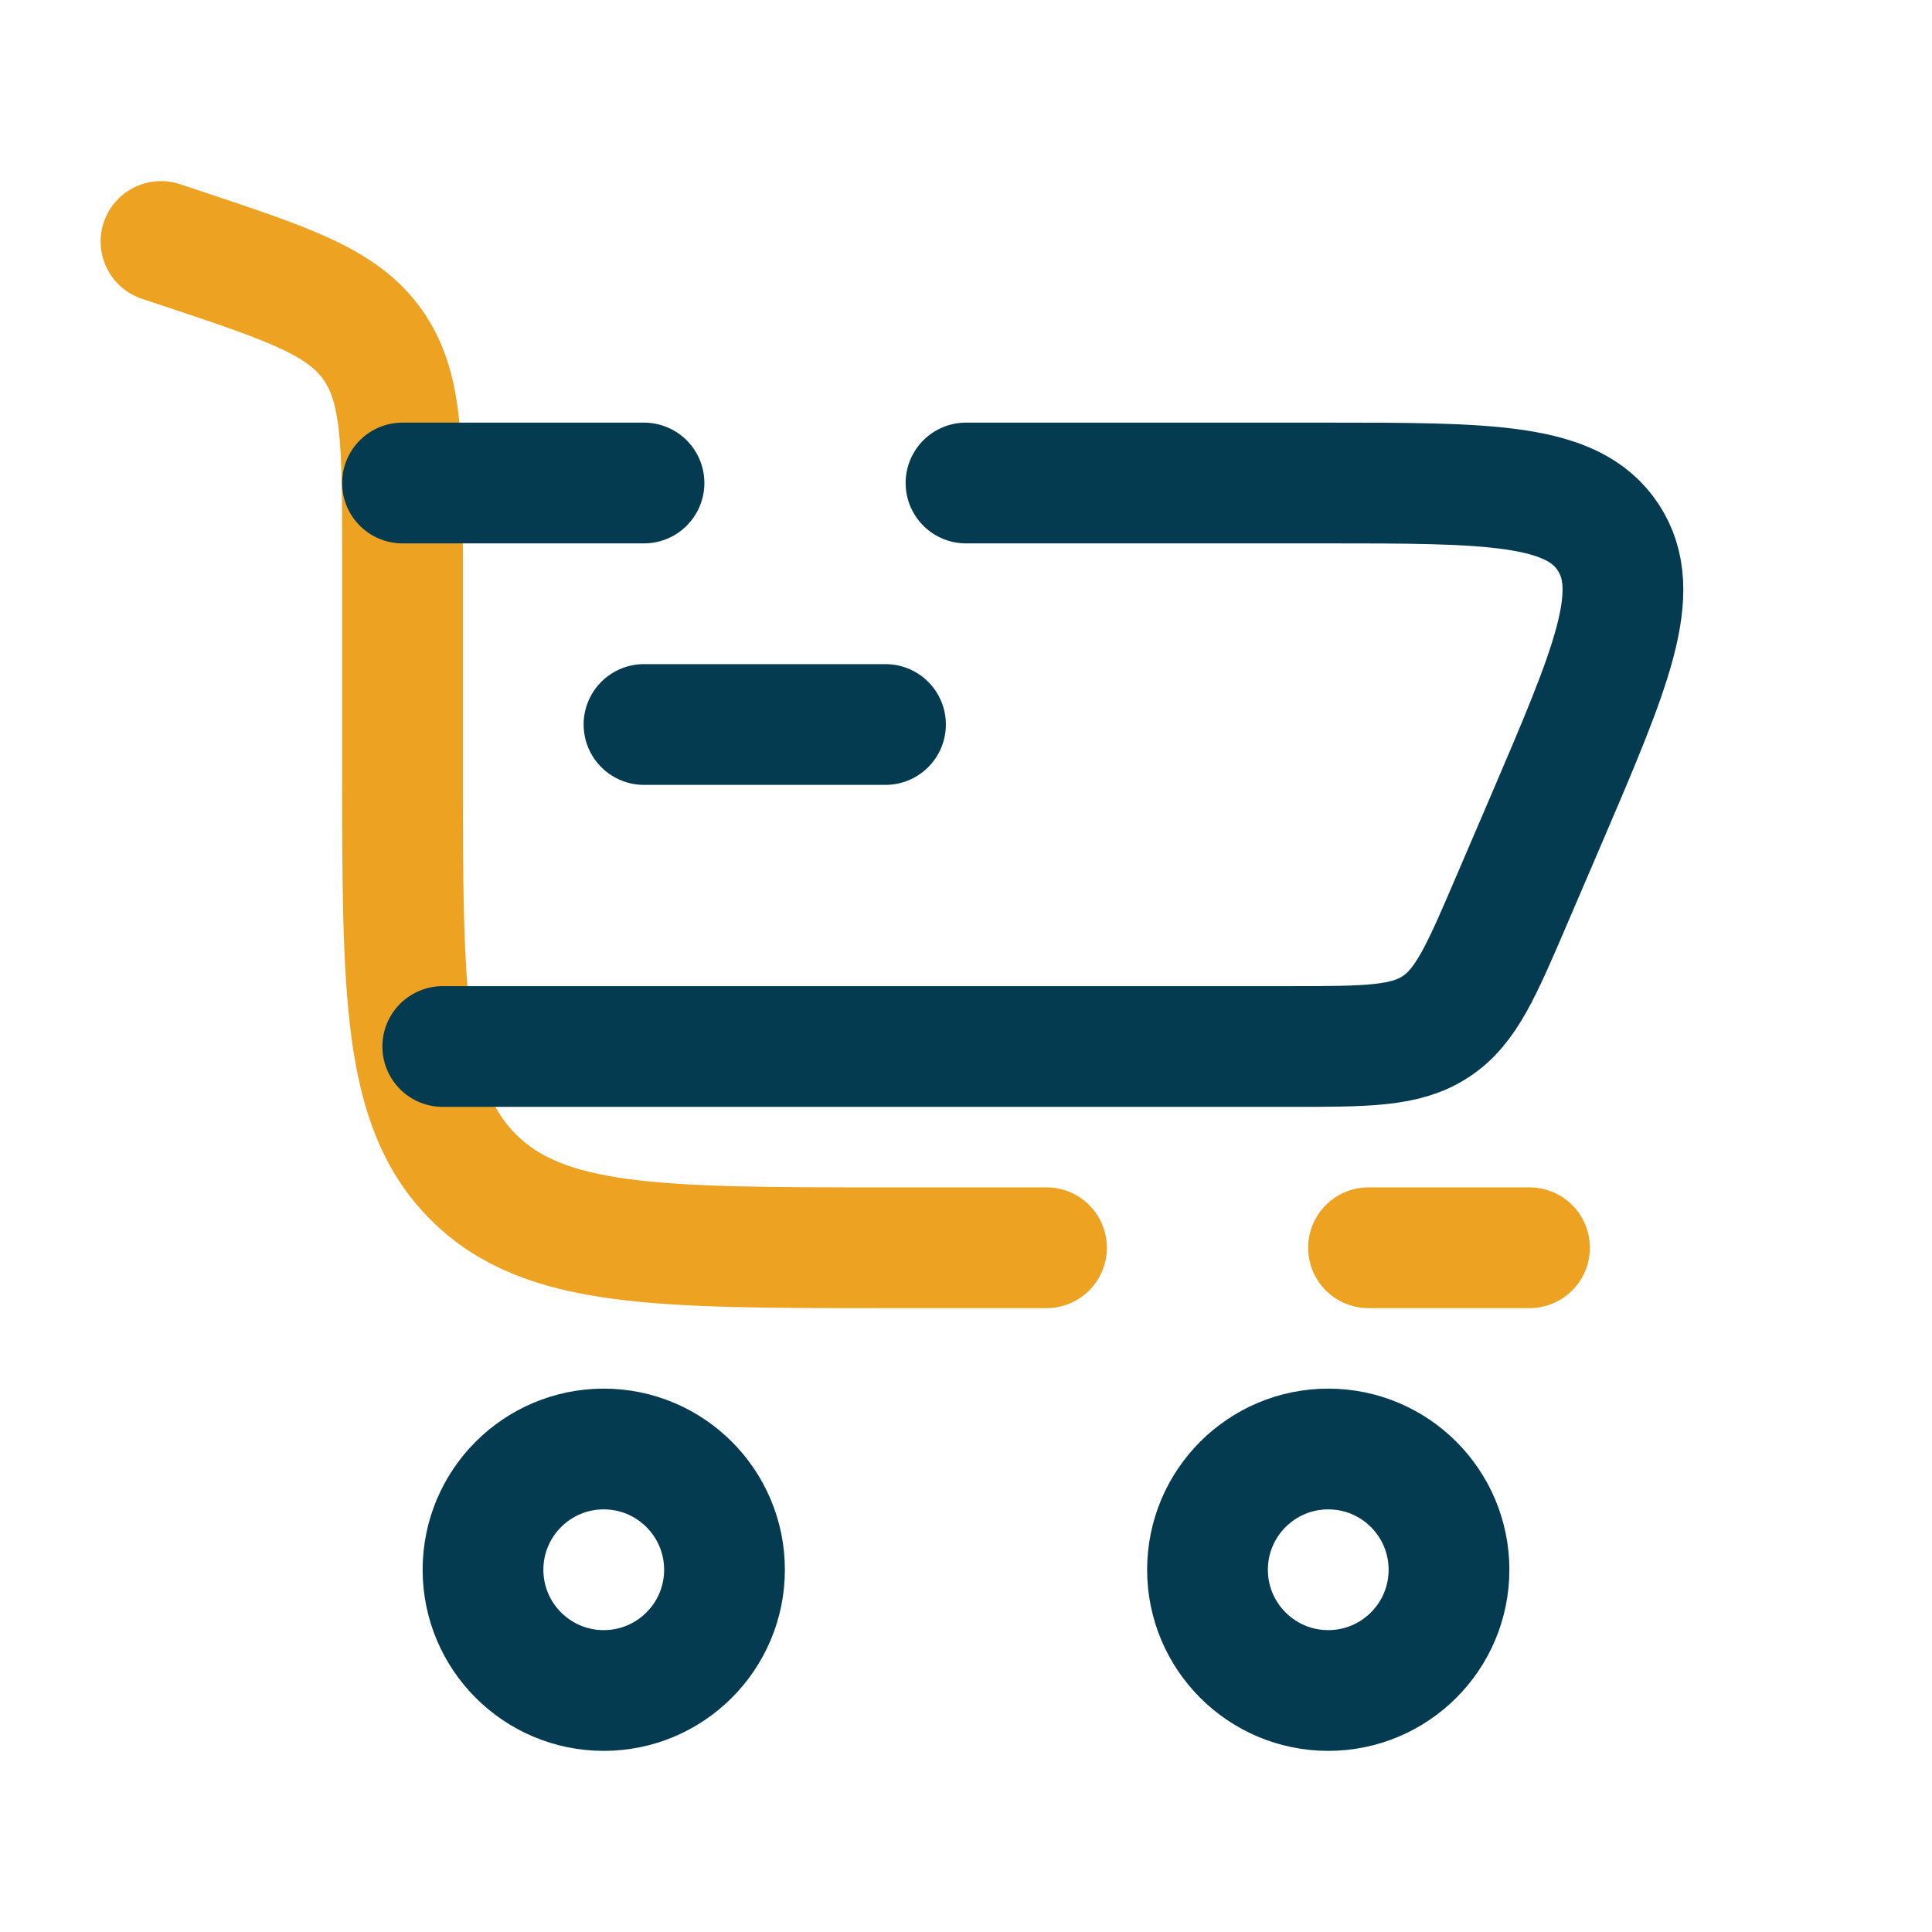
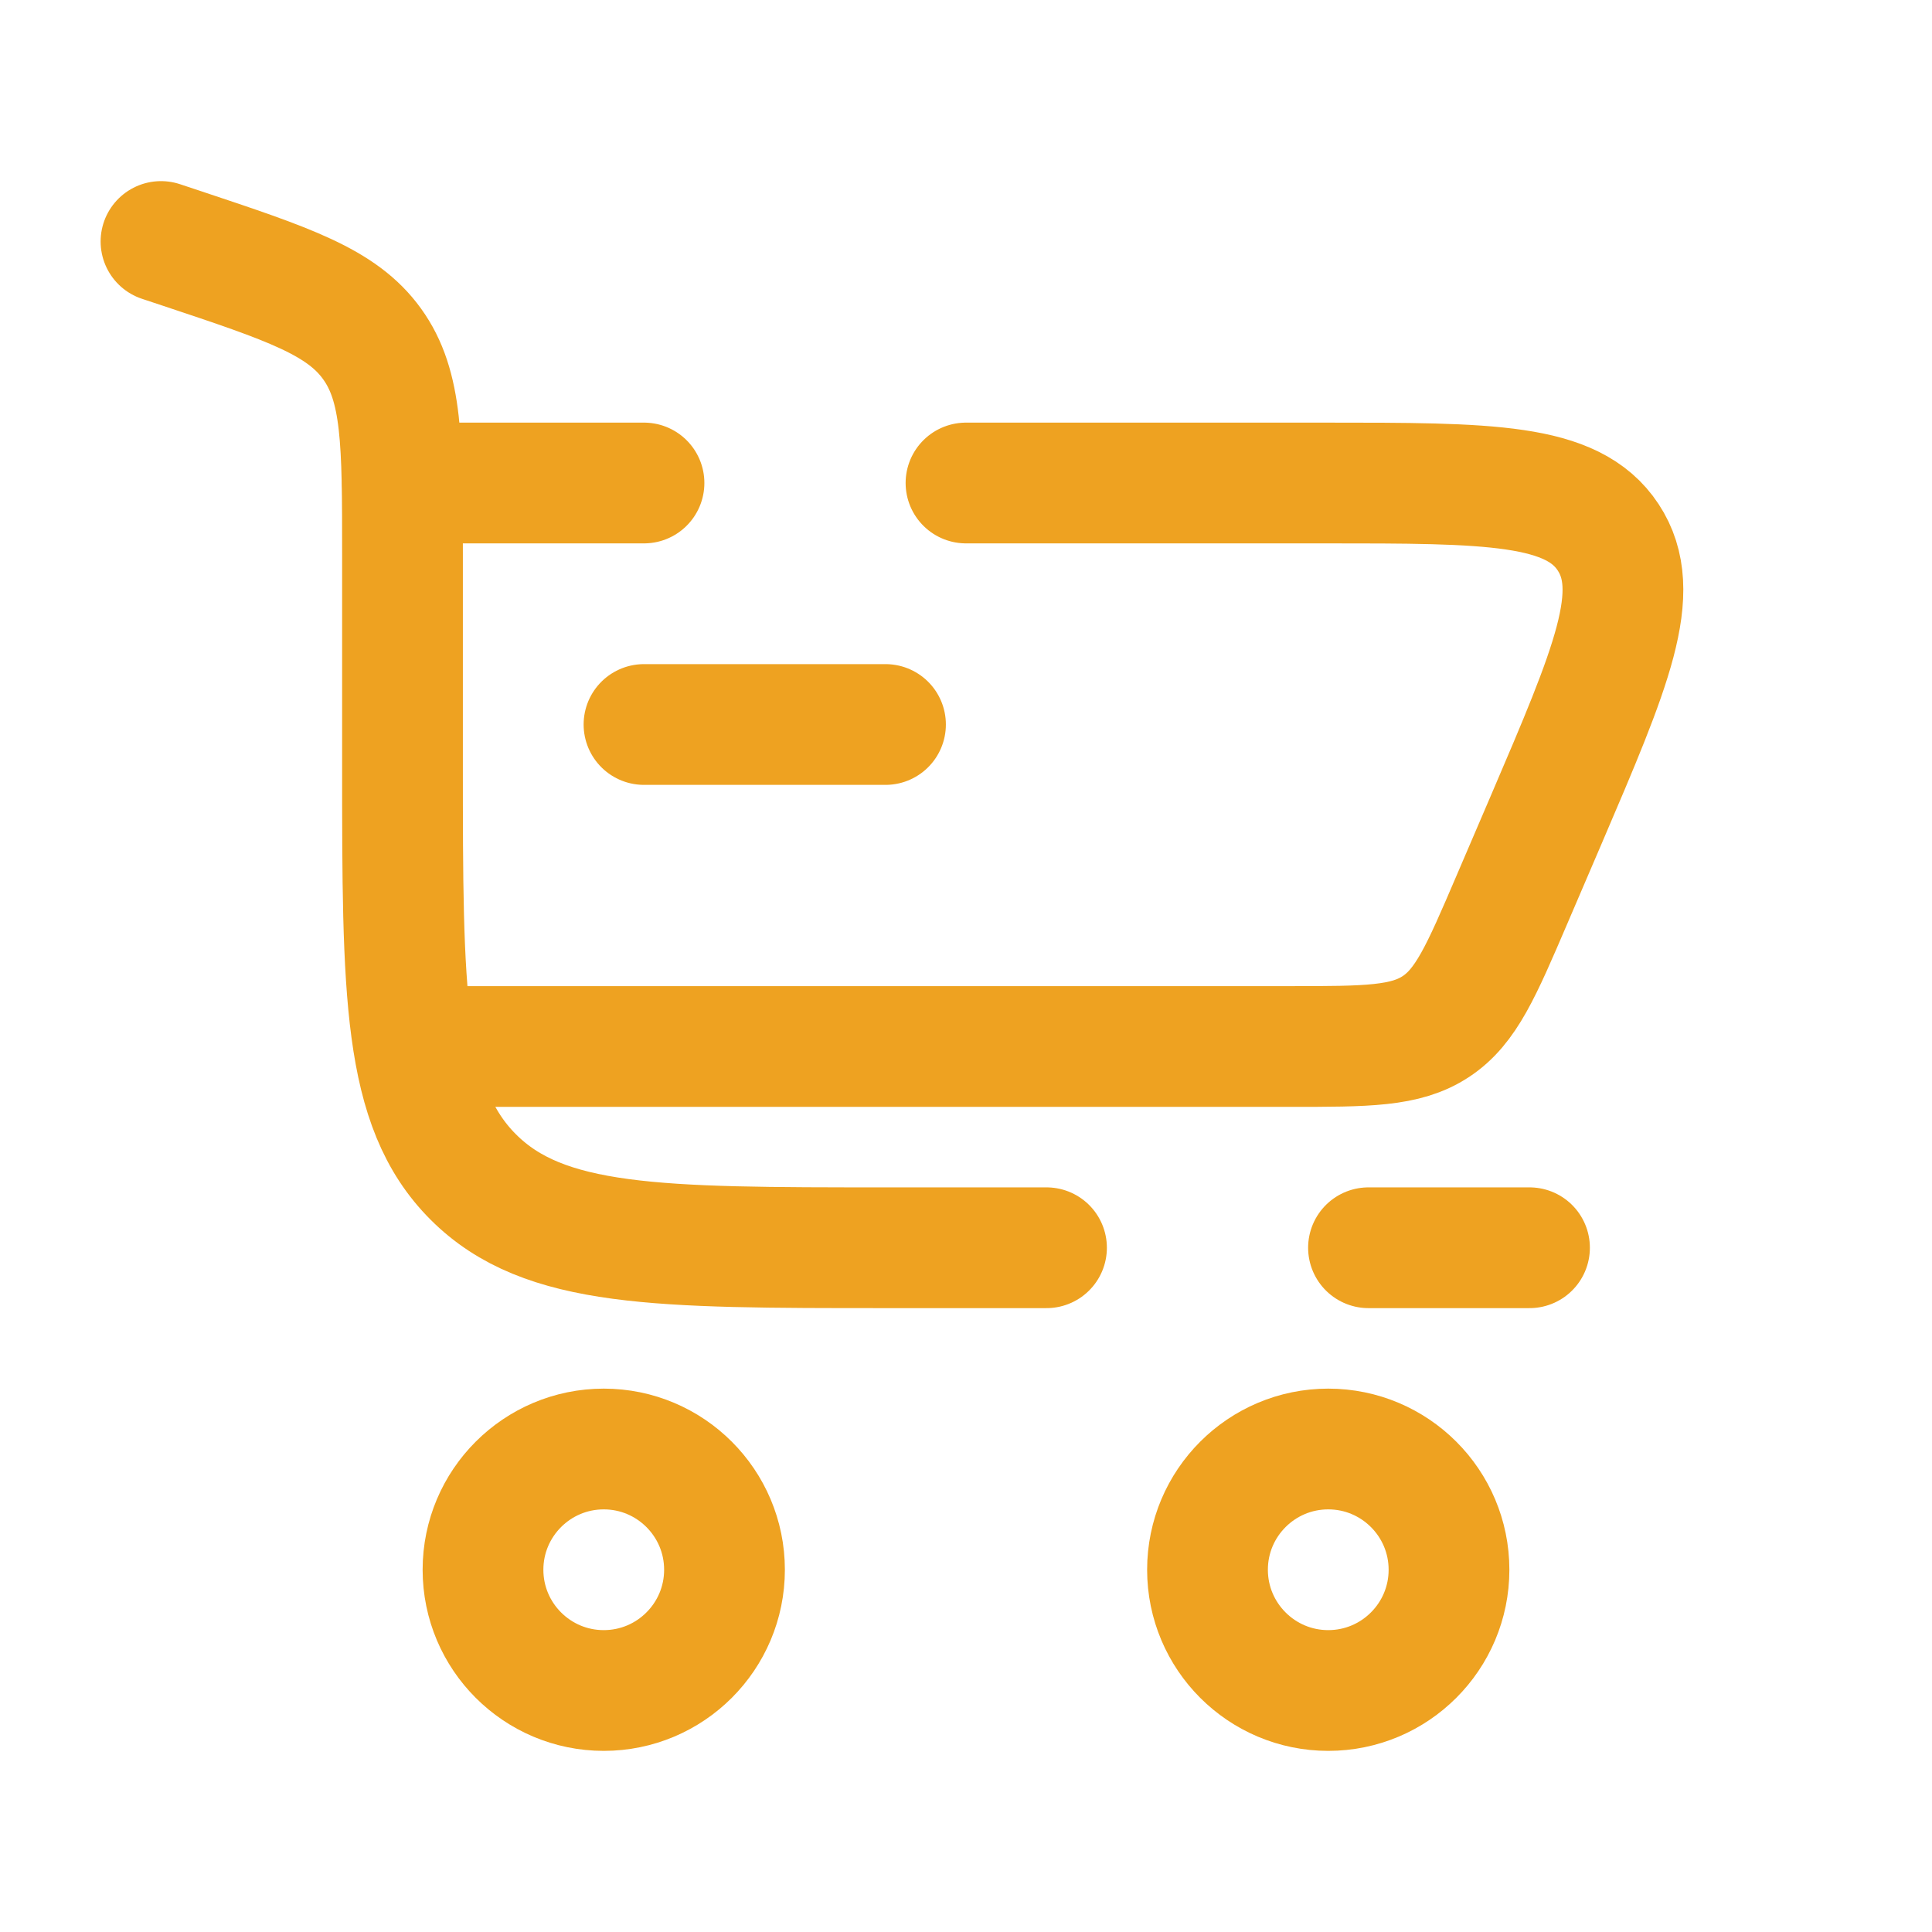
<svg xmlns="http://www.w3.org/2000/svg" width="800px" height="800px" viewBox="0 0 24 24" fill="none">
-   <path d="M7.5 18C8.328 18 9 18.672 9 19.5C9 20.328 8.328 21 7.5 21C6.672 21 6 20.328 6 19.5C6 18.672 6.672 18 7.5 18Z" stroke="#053b50" stroke-width="1.5" />
-   <path d="M16.5 18C17.328 18 18 18.672 18 19.5C18 20.328 17.328 21 16.5 21C15.672 21 15 20.328 15 19.5C15 18.672 15.672 18 16.5 18Z" stroke="#053b50" stroke-width="1.5" />
-   <path d="M11 9H8" stroke="#053b50" stroke-width="1.5" stroke-linecap="round" />
+   <path d="M7.5 18C8.328 18 9 18.672 9 19.5C9 20.328 8.328 21 7.5 21C6.672 21 6 20.328 6 19.5C6 18.672 6.672 18 7.5 18Z" stroke="#eea221" stroke-width="1.5" />
+   <path d="M16.5 18C17.328 18 18 18.672 18 19.5C18 20.328 17.328 21 16.5 21C15.672 21 15 20.328 15 19.5C15 18.672 15.672 18 16.5 18Z" stroke="#eea221" stroke-width="1.5" />
+   <path d="M11 9H8" stroke="#eea221" stroke-width="1.5" stroke-linecap="round" />
  <path d="M2 3L2.265 3.088C3.585 3.528 4.245 3.748 4.622 4.272C5 4.796 5 5.492 5 6.883V9.5C5 12.328 5 13.743 5.879 14.621C6.757 15.5 8.172 15.5 11 15.5H13M19 15.5H17" stroke="#eea221" stroke-width="1.5" stroke-linecap="round" />
-   <path d="M5 6H8M5.5 13H16.022C16.981 13 17.461 13 17.837 12.752C18.212 12.505 18.401 12.064 18.779 11.182L19.208 10.182C20.017 8.293 20.422 7.349 19.977 6.674C19.533 6 18.505 6 16.45 6H12" stroke="#053b50" stroke-width="1.5" stroke-linecap="round" />
+   <path d="M5 6H8M5.5 13H16.022C16.981 13 17.461 13 17.837 12.752C18.212 12.505 18.401 12.064 18.779 11.182L19.208 10.182C20.017 8.293 20.422 7.349 19.977 6.674C19.533 6 18.505 6 16.45 6H12" stroke="#eea221" stroke-width="1.5" stroke-linecap="round" />
</svg>
